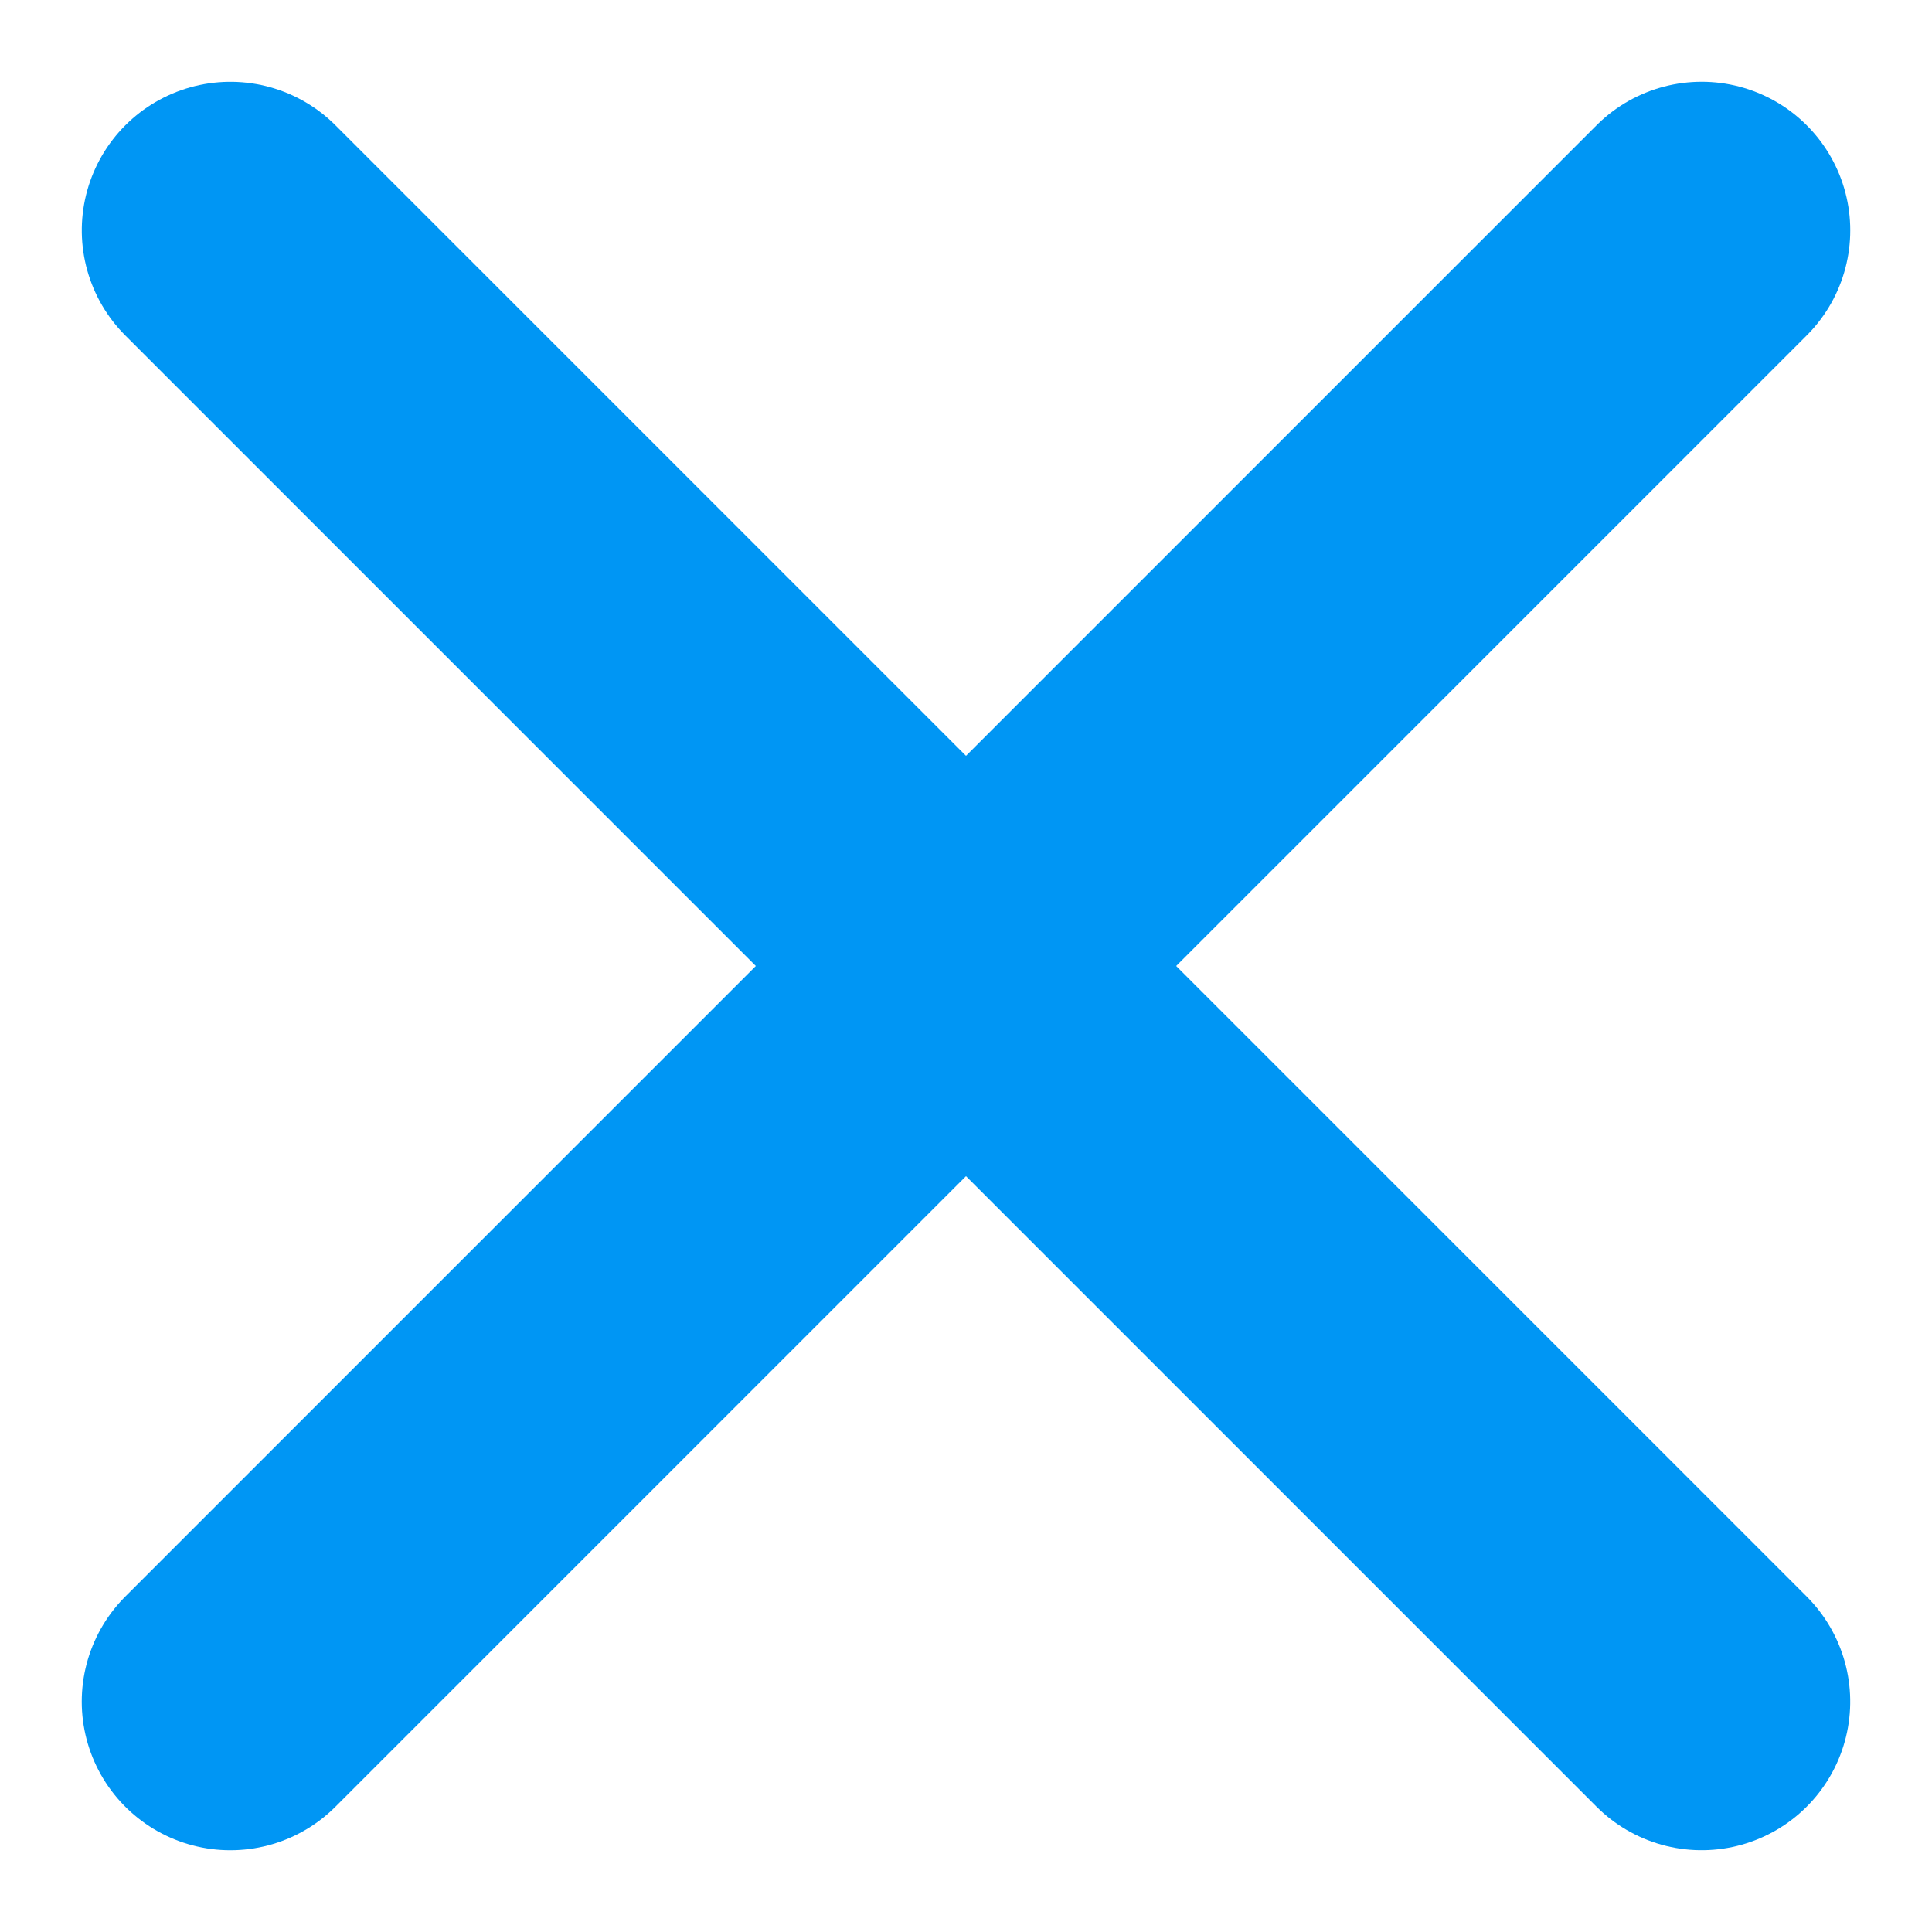
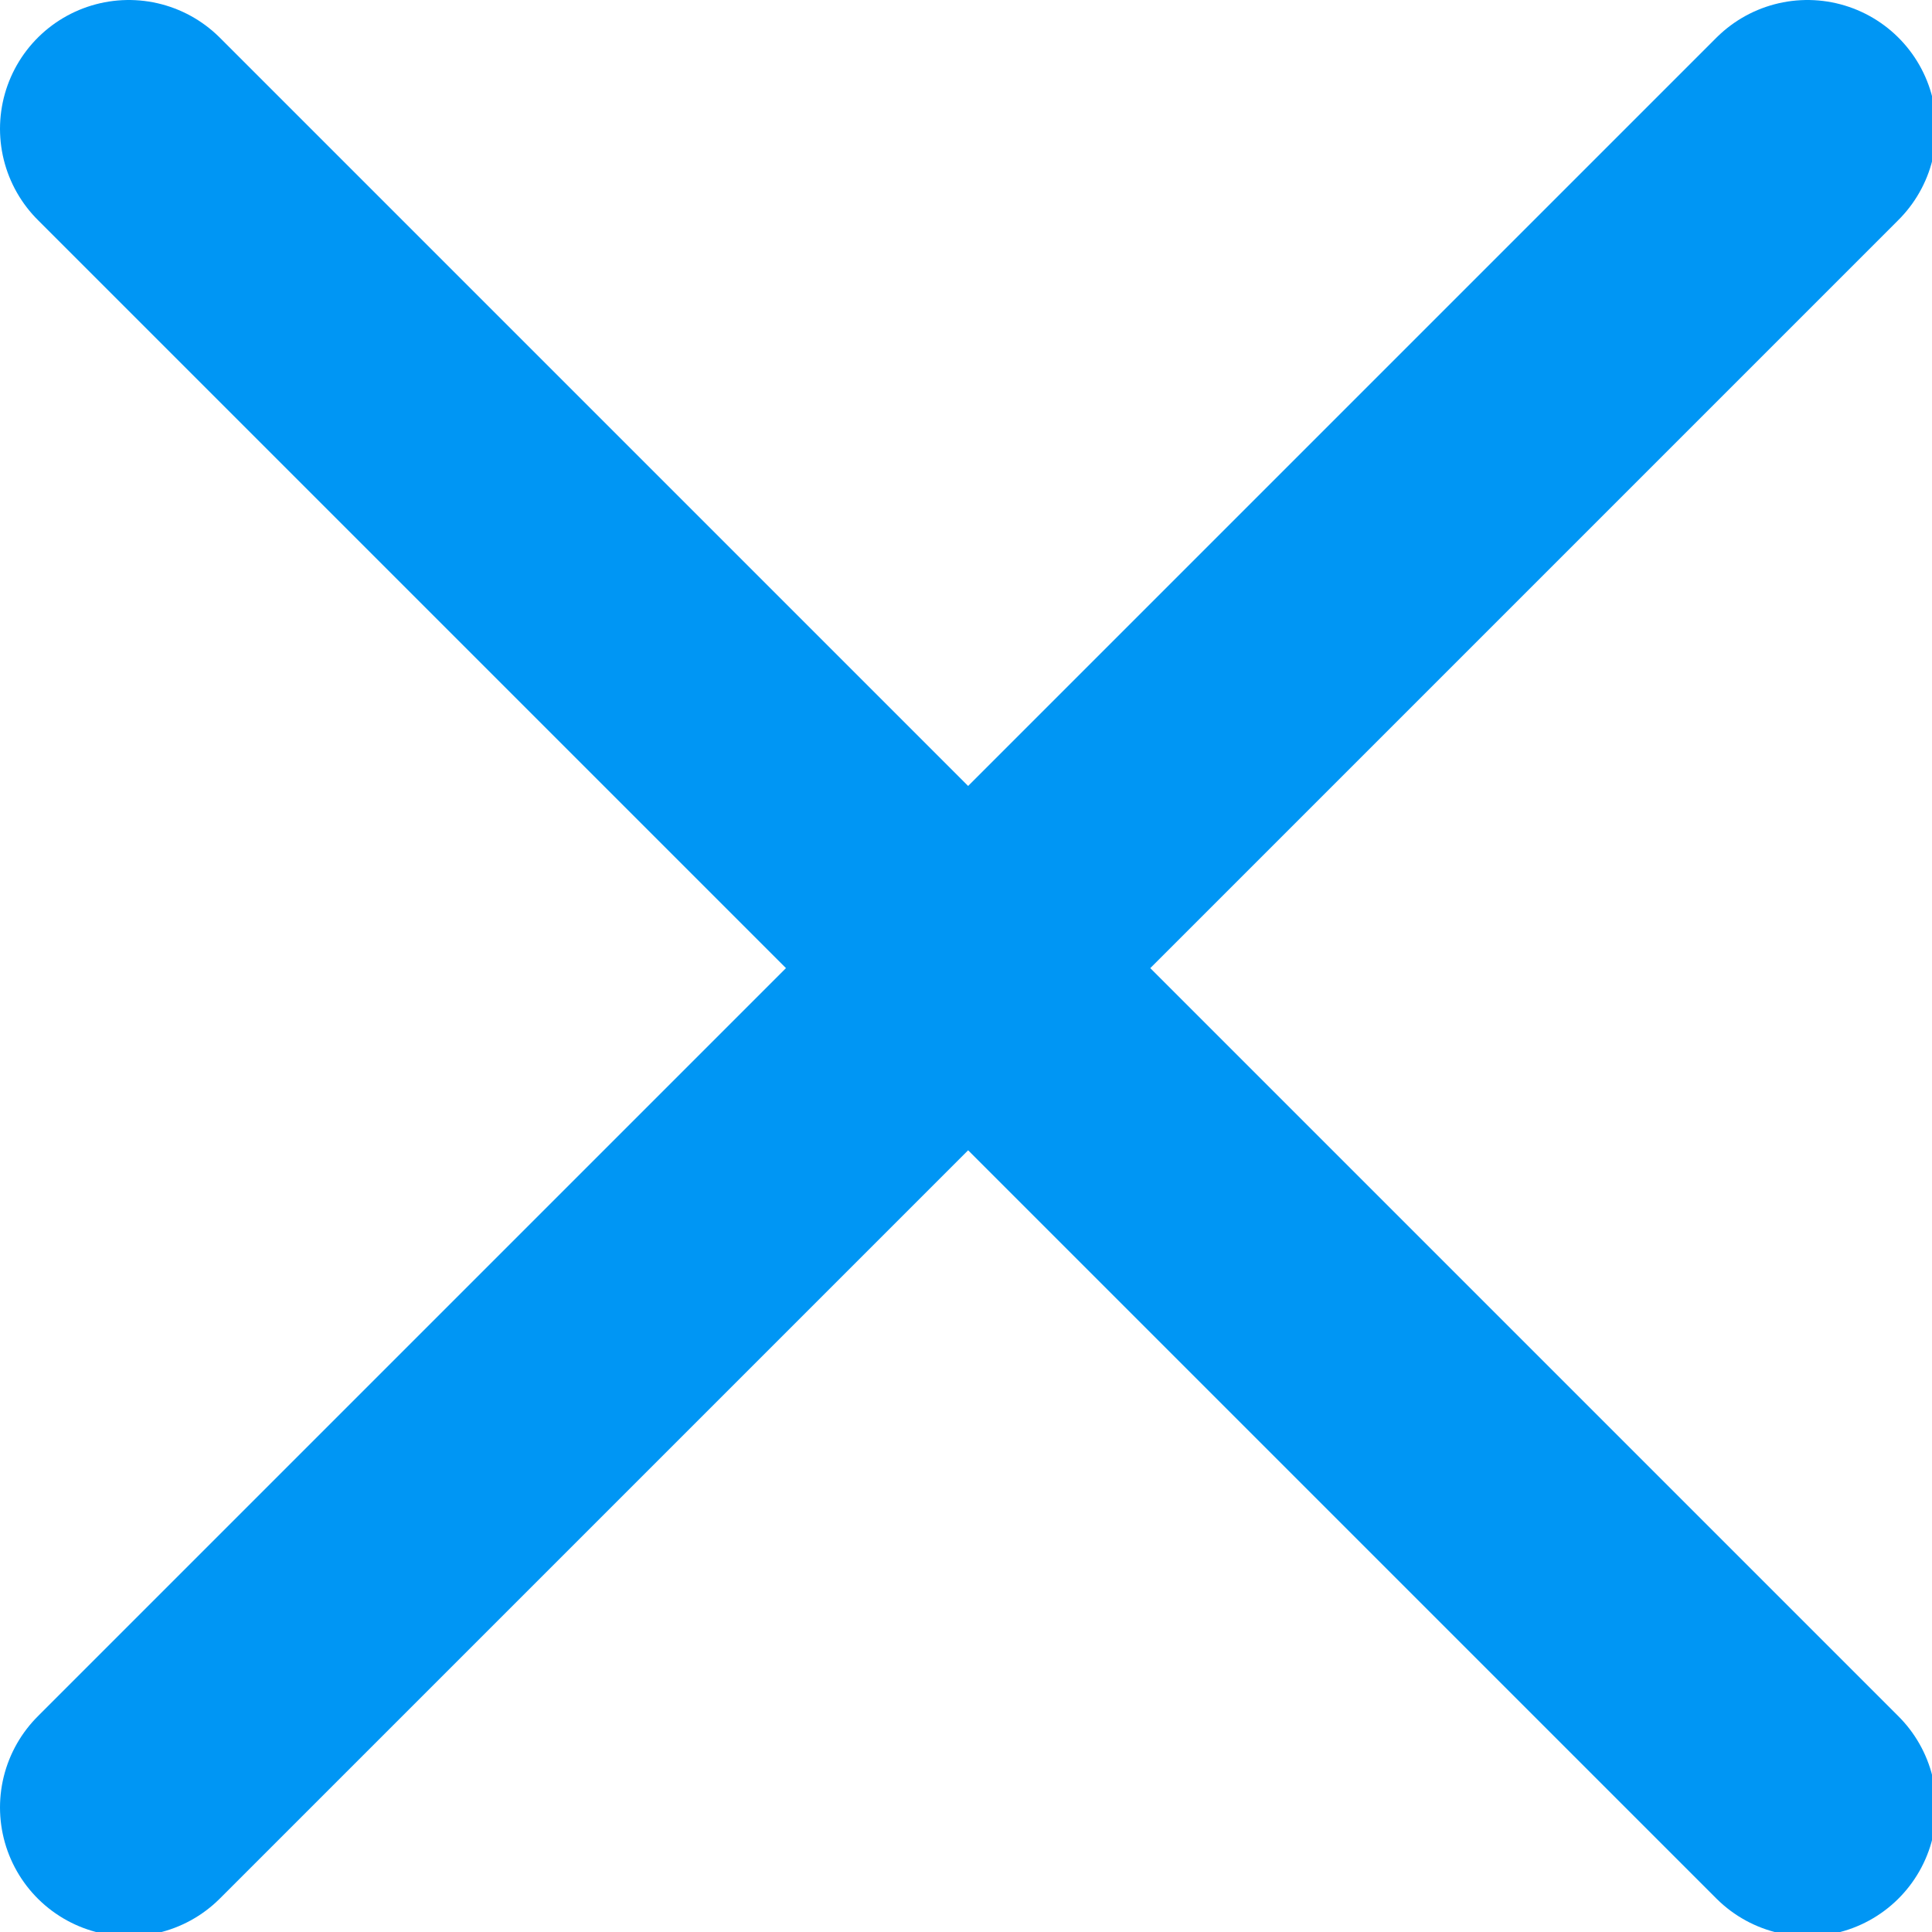
- <svg xmlns="http://www.w3.org/2000/svg" width="13px" height="13px" viewBox="0 0 13 13" version="1.1">
-   <defs />
-   <g id="Page-1" stroke="none" stroke-width="1" fill="none" fill-rule="evenodd" stroke-linecap="round">
-     <g id="close-blue-40v-alt" stroke="#0096F4" stroke-width="2">
-       <path d="M-0.5,6.5 L13.5,6.5" id="Line" transform="translate(6.5, 6.5) rotate(-315) translate(-6.5, -6.5) " />
-       <path d="M1.55,11.45 L11.45,1.55" id="Line" />
-     </g>
-   </g>
+ <svg xmlns="http://www.w3.org/2000/svg" width="15" height="15" viewBox="0 0 15 15">
+   <path fill="none" stroke="#0096F4" stroke-linecap="round" stroke-width="2" d="M0 13.033L13.033 0M13.033 13.033L0 0" transform="translate(1 1)" />
</svg>
